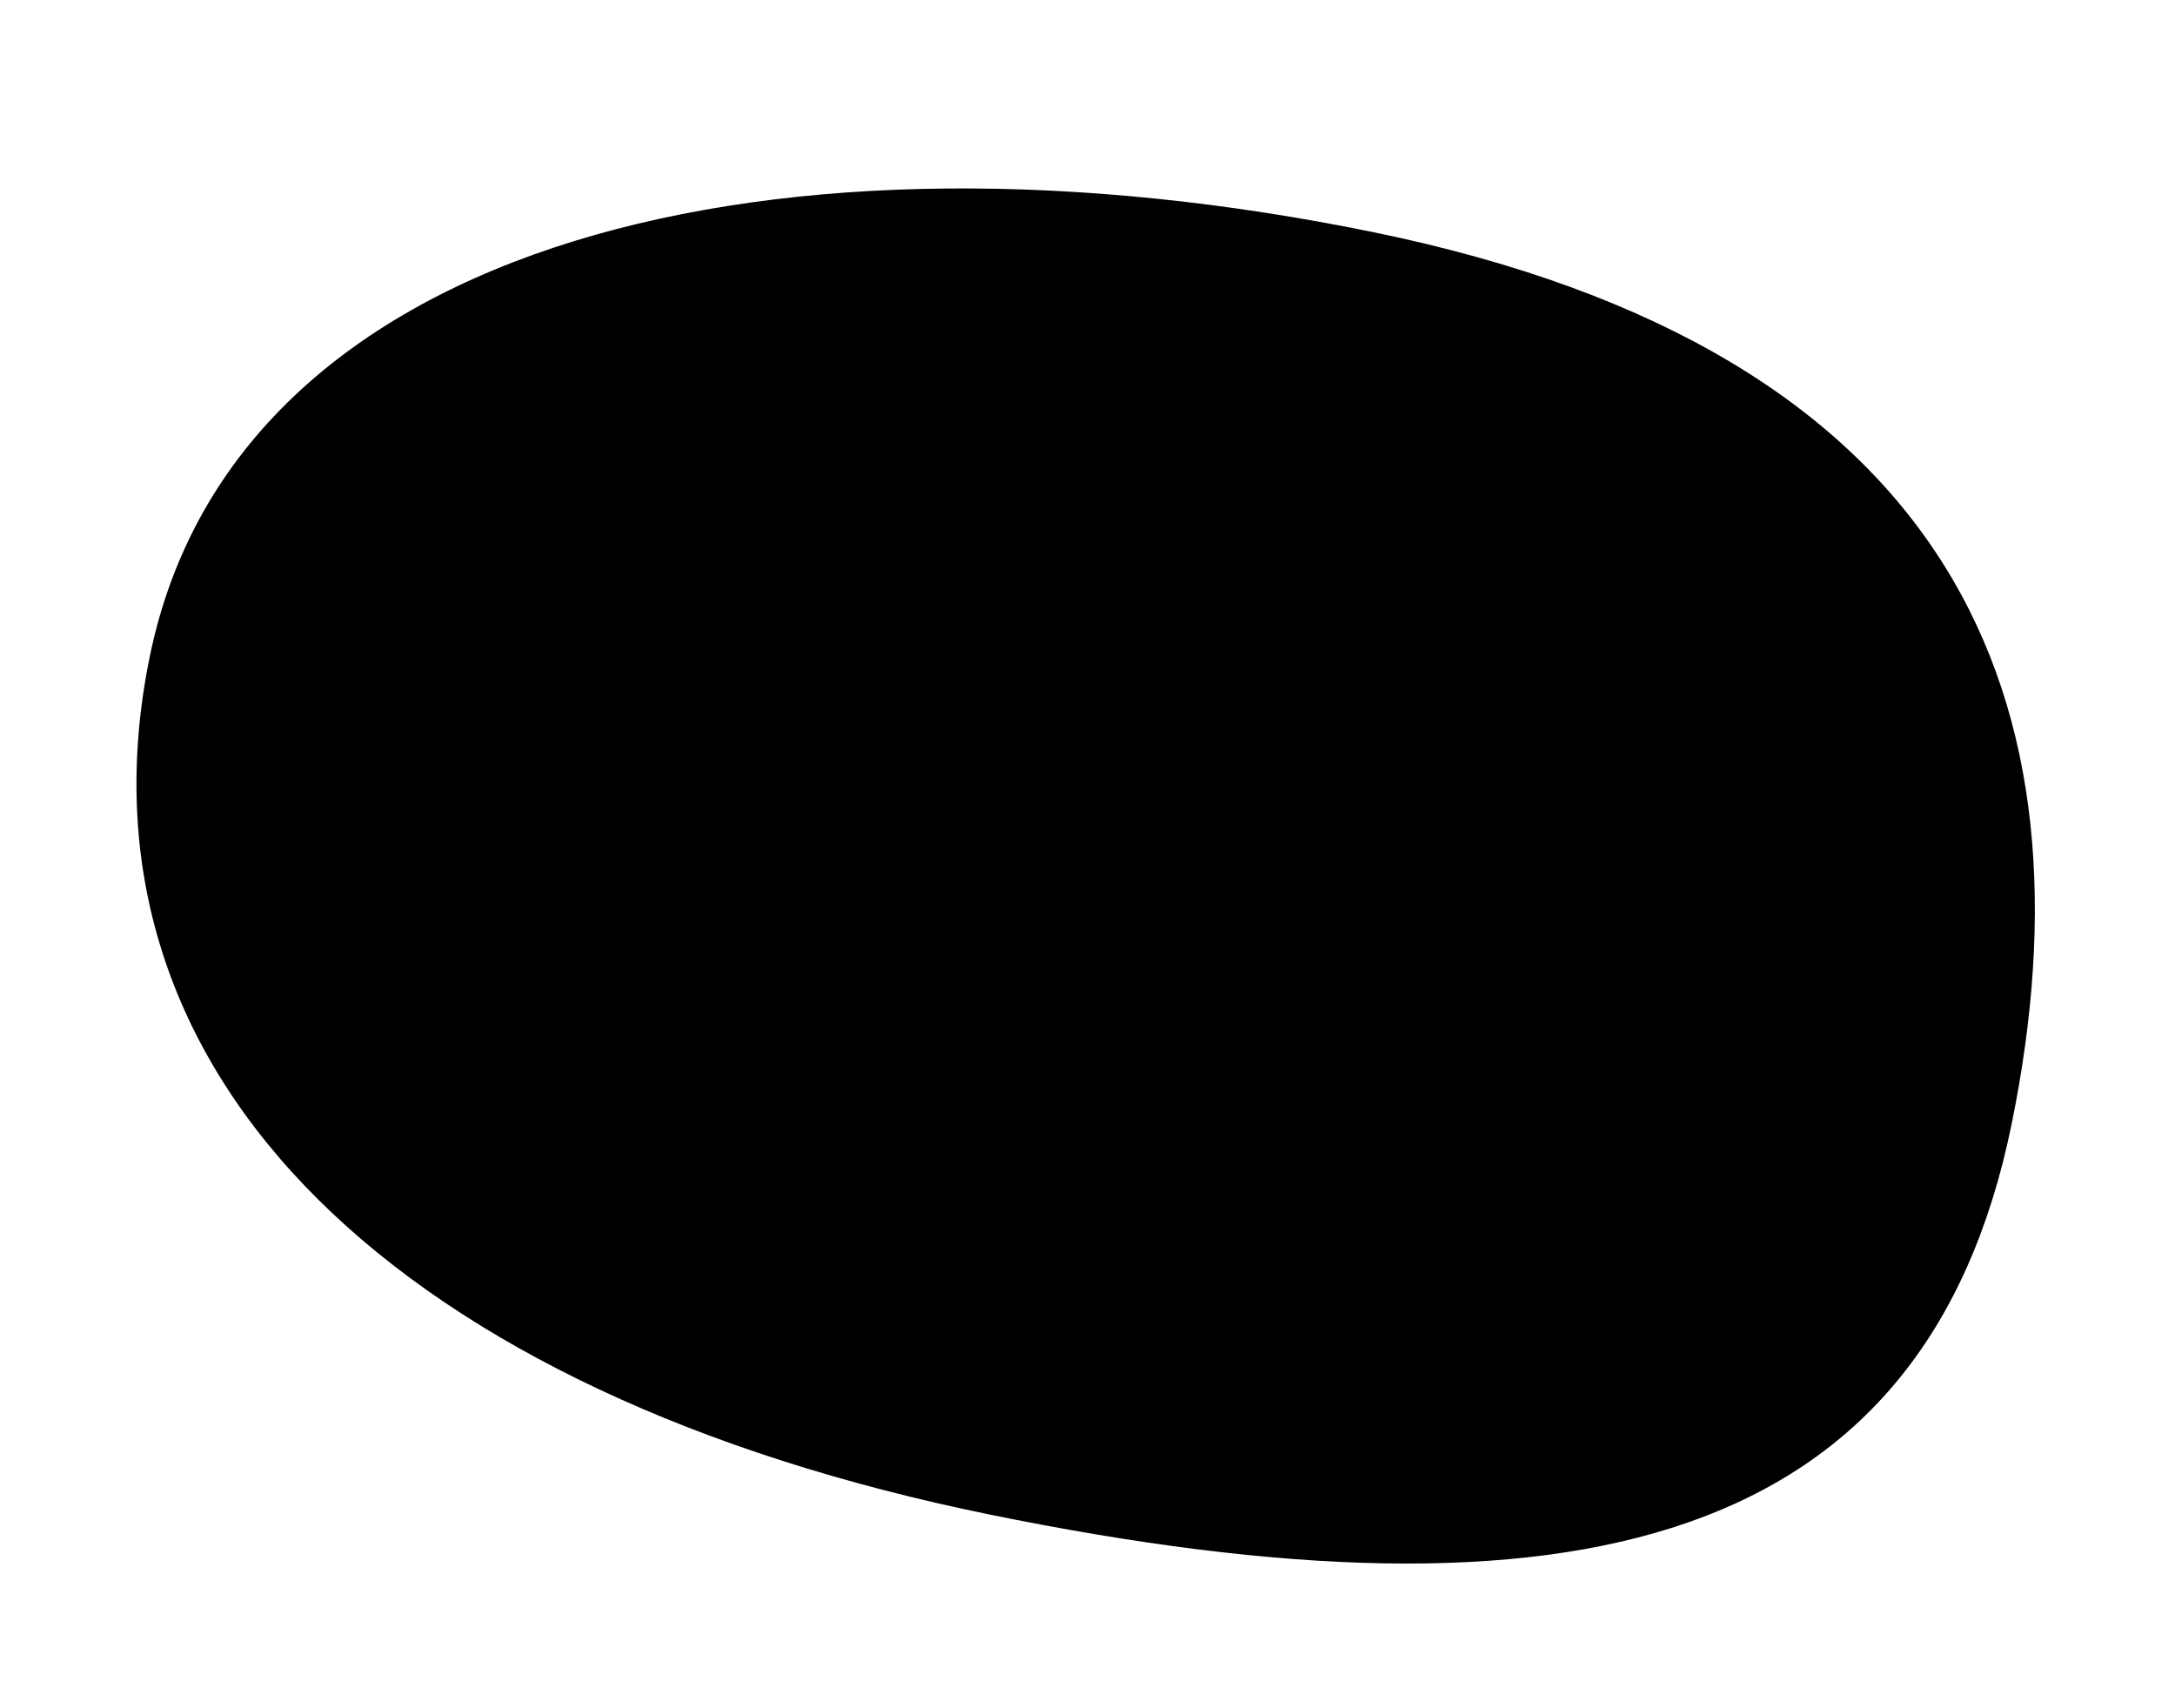
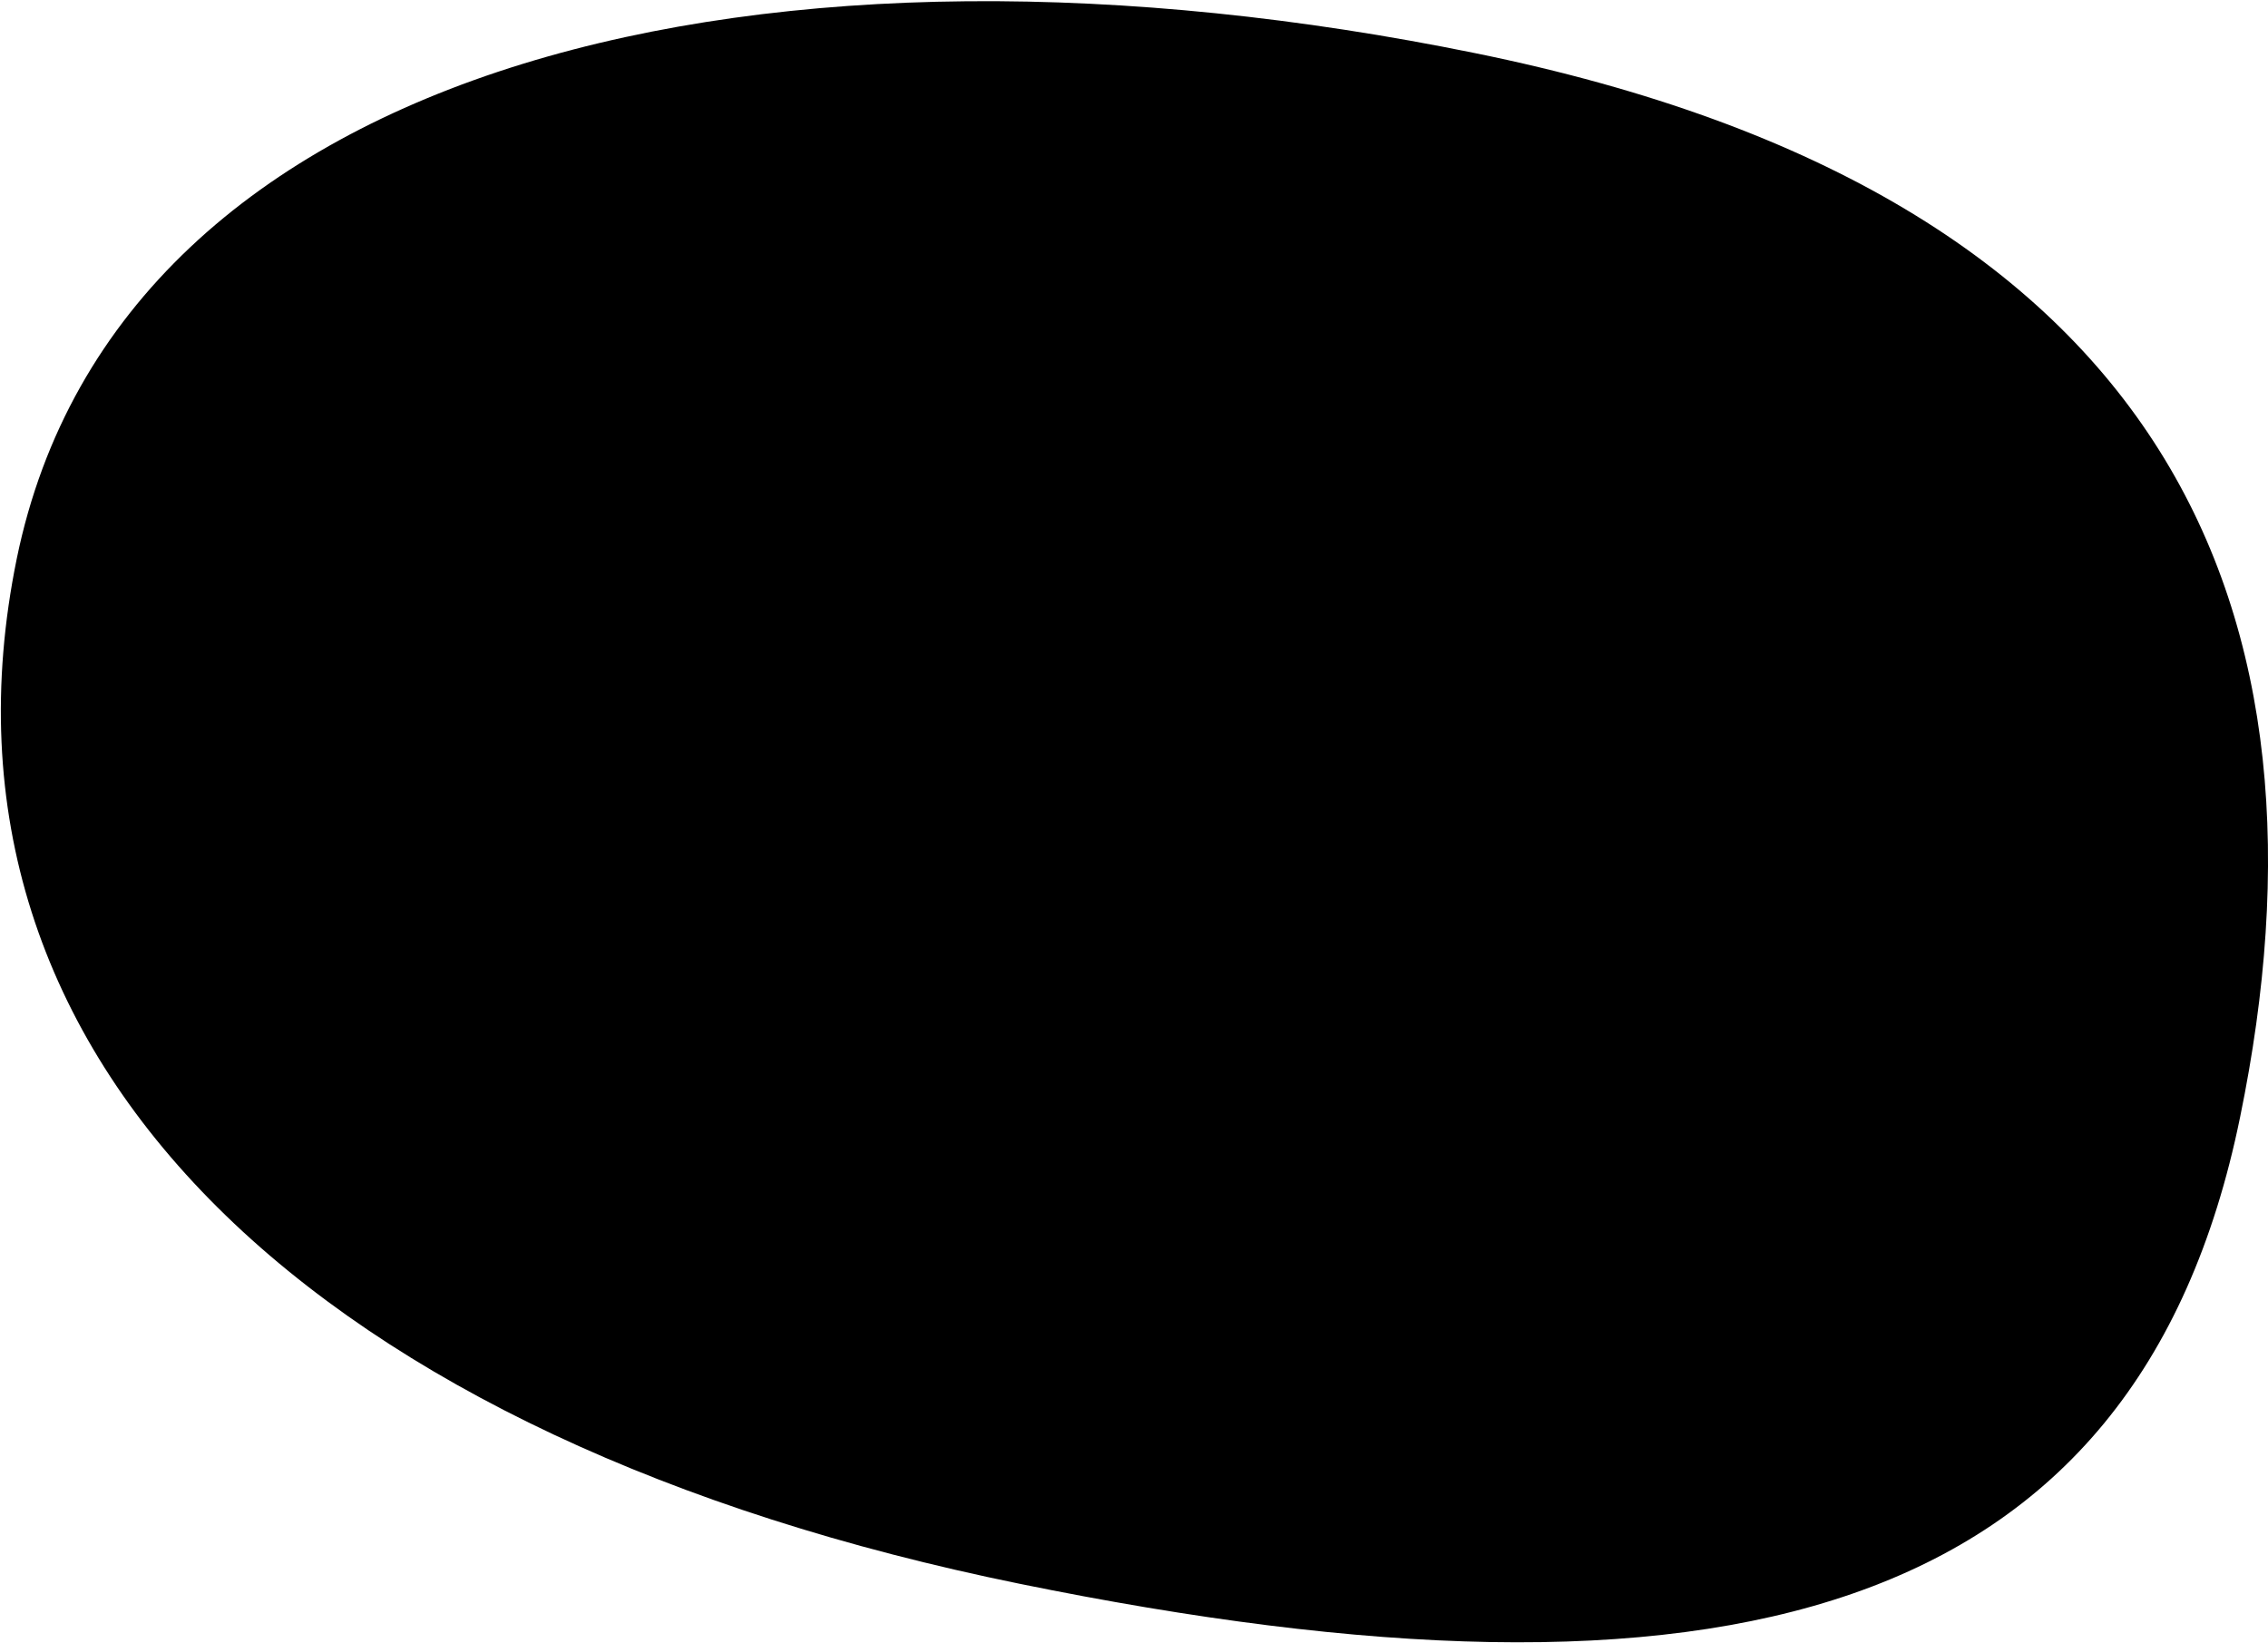
- <svg xmlns="http://www.w3.org/2000/svg" width="93" height="73" viewBox="0 0 93 73" fill="none">
-   <path d="M86.012 48.07C89.701 30.012 83.691 15.026 58.675 9.917C33.659 4.807 10.091 10.021 6.402 28.079C2.714 46.137 17.292 59.641 42.308 64.751C67.324 69.86 82.324 66.127 86.012 48.07Z" fill="currentColor" />
+ <svg xmlns="http://www.w3.org/2000/svg" version="1.1" id="Слой_1" x="0px" y="0px" viewBox="0 0 81.2 58.8" style="enable-background:new 0 0 81.2 58.8;" xml:space="preserve">
+   <path fill="currentColor" d="M80.2,40C83.9,22,77.9,7,52.8,1.9C27.8-3.2,4.3,2,0.6,20c-3.7,18.1,10.9,31.6,35.9,36.7C61.5,61.8,76.5,58.1,80.2,40z" />
</svg>
